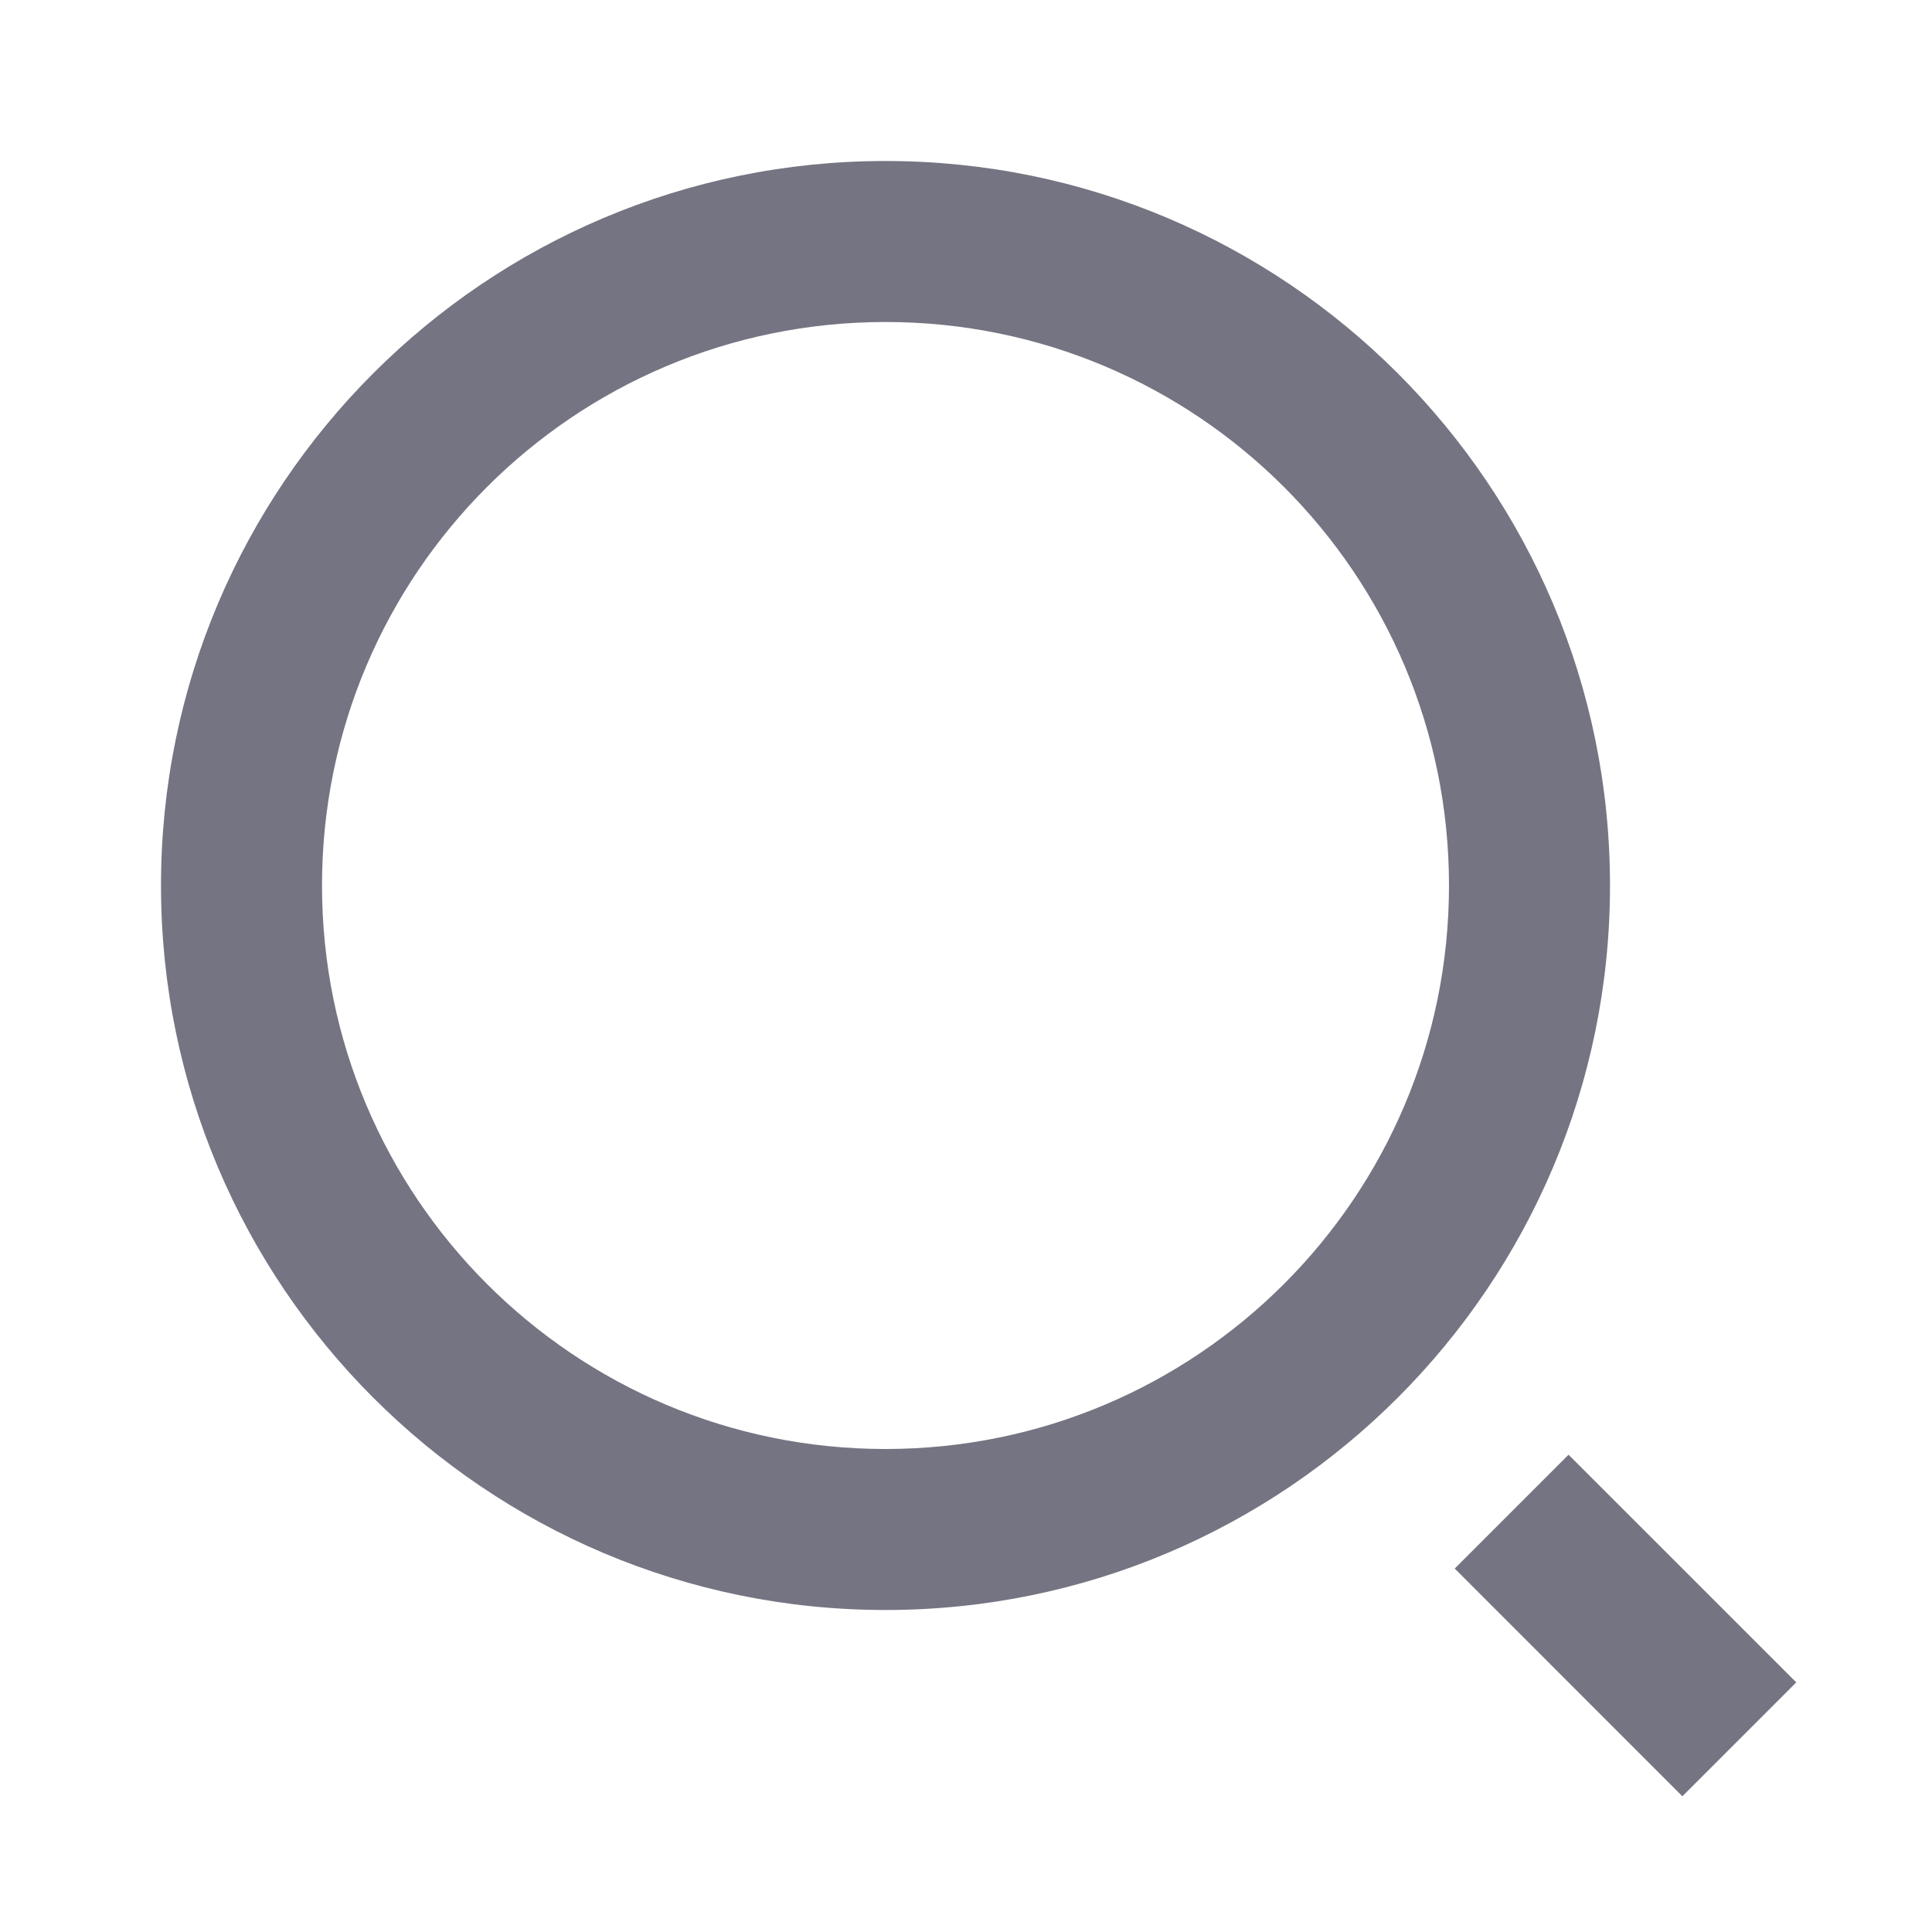
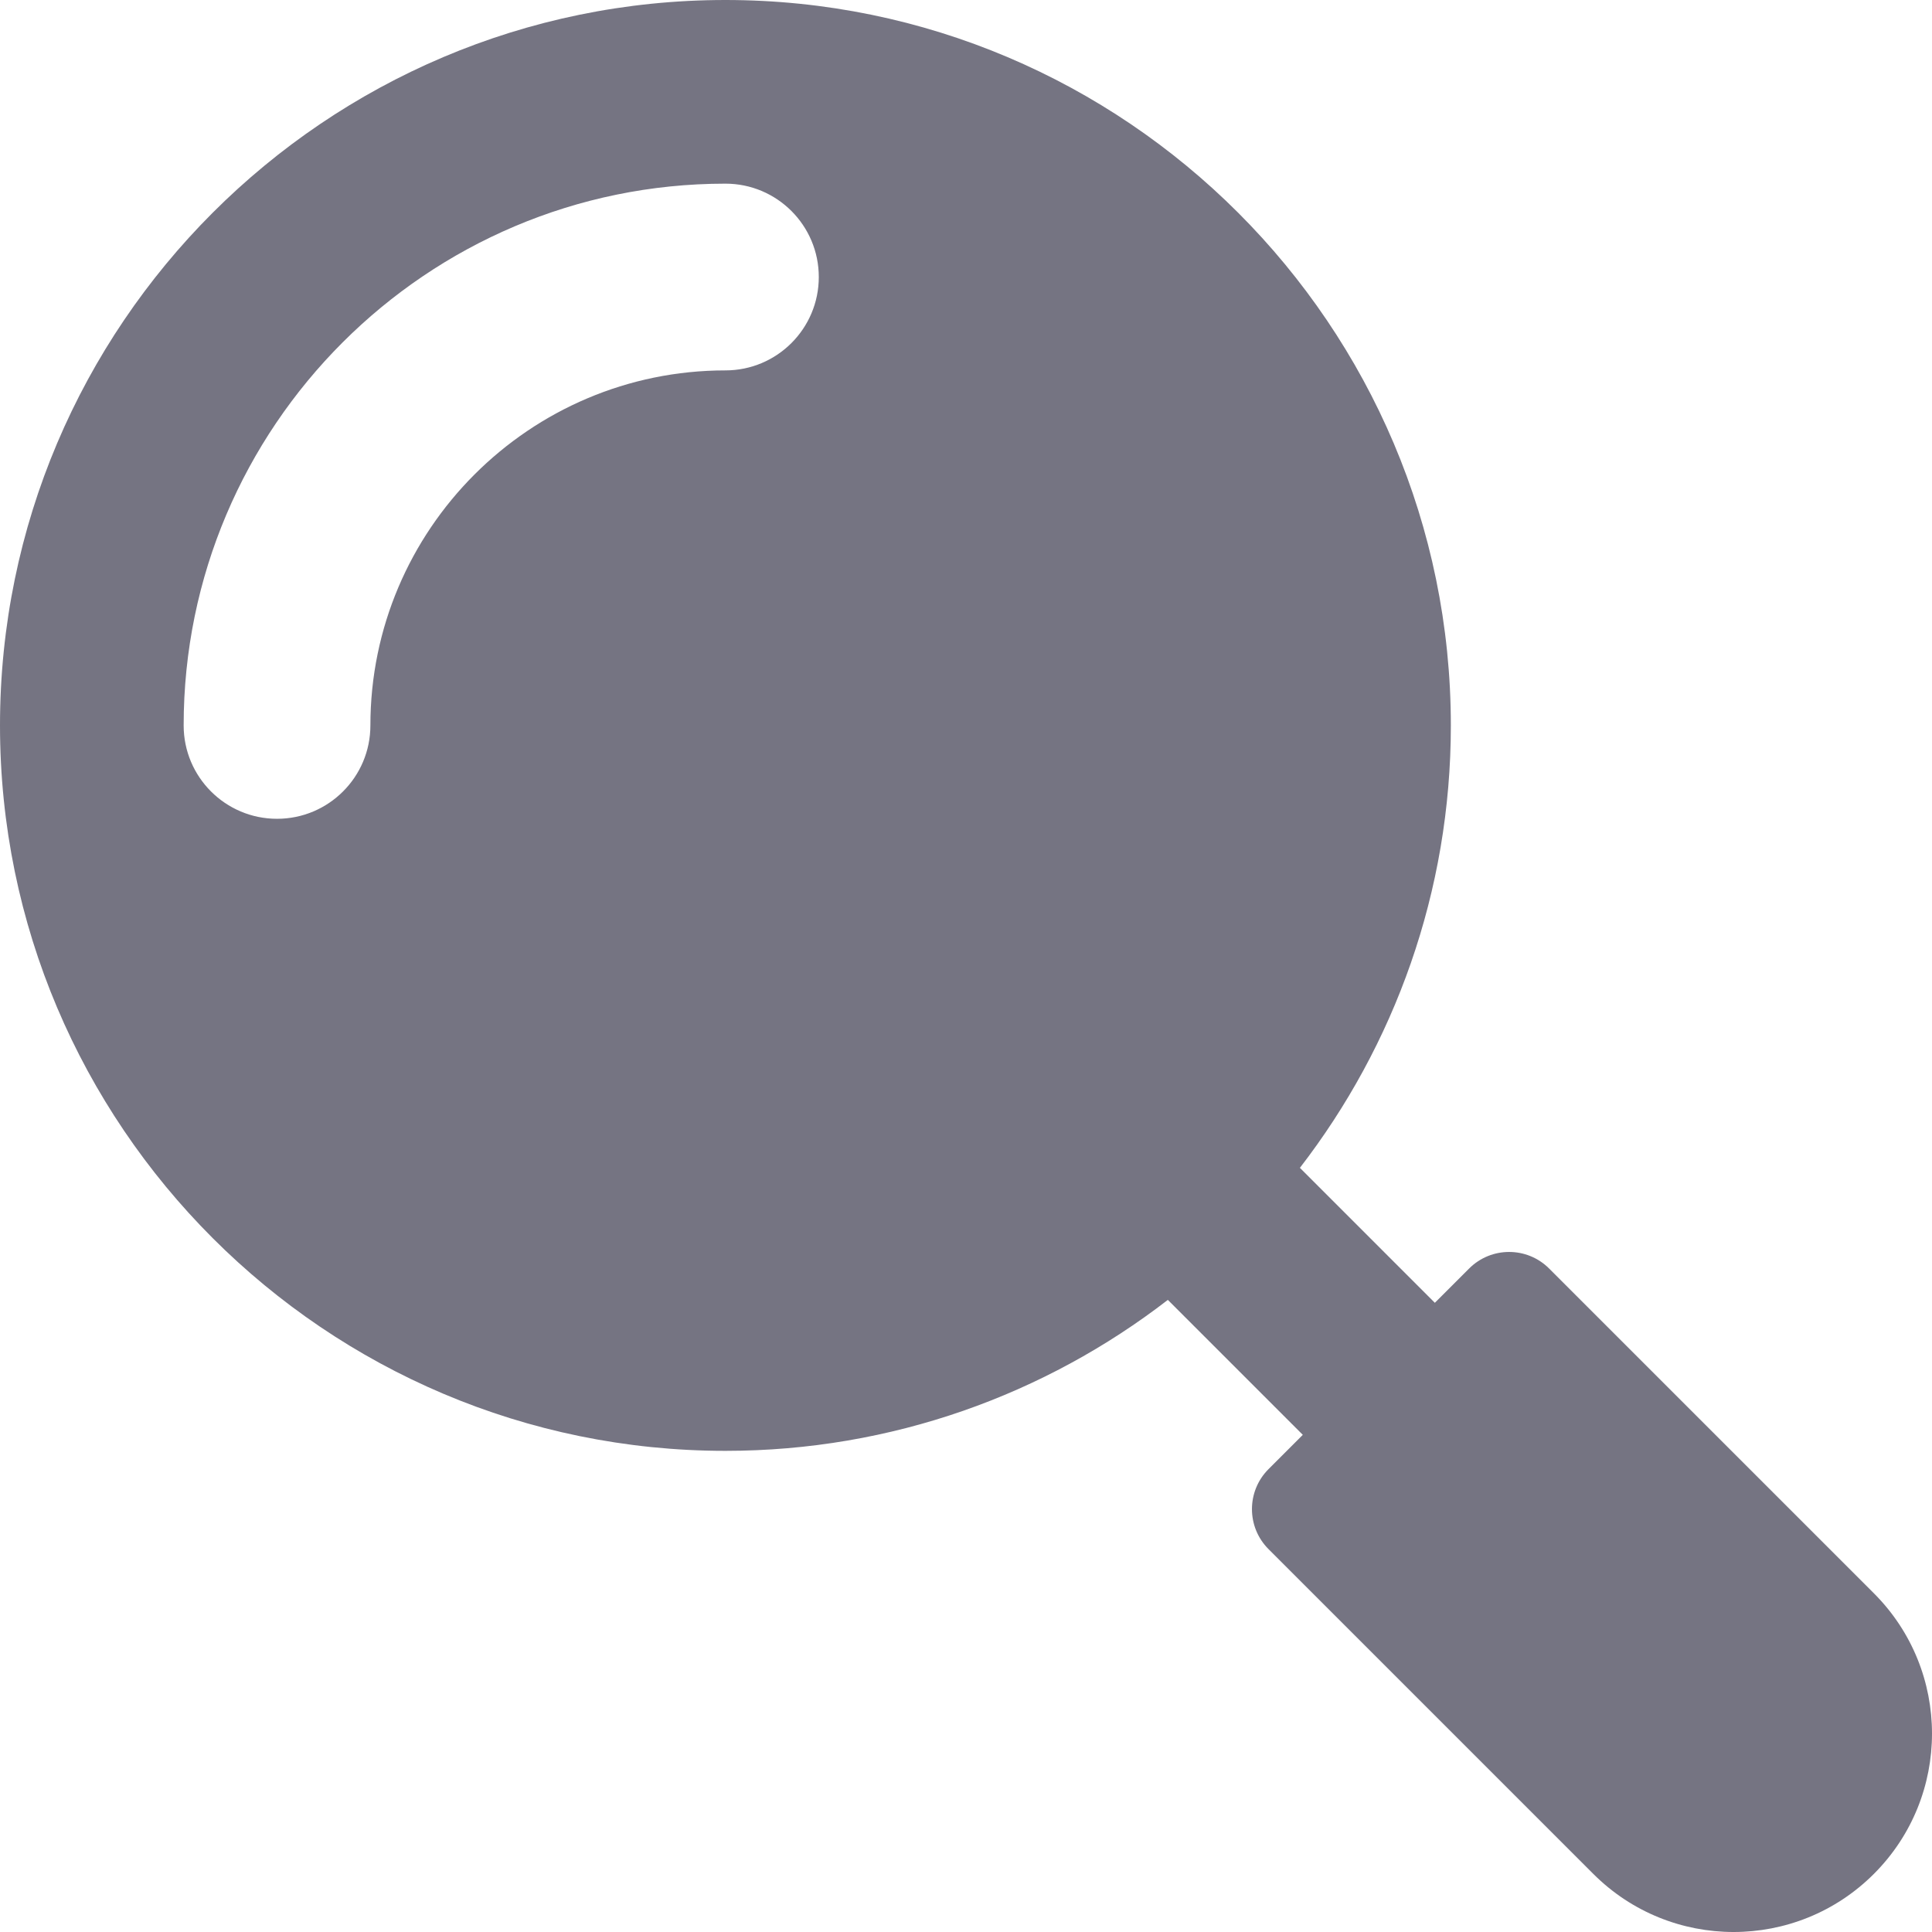
- <svg xmlns="http://www.w3.org/2000/svg" viewBox="0 0 24 24" width="24" height="24">
-   <path fill="none" d="M0 0h24v24H0z" />
-   <path d="M11 2c4.968 0 9 4.032 9 9s-4.032 9-9 9-9-4.032-9-9 4.032-9 9-9zm0 16c3.867 0 7-3.133 7-7 0-3.868-3.133-7-7-7-3.868 0-7 3.132-7 7 0 3.867 3.132 7 7 7zm8.485.071l2.829 2.828-1.415 1.415-2.828-2.829 1.414-1.414z" fill="#757482" />
+ <svg xmlns="http://www.w3.org/2000/svg" viewBox="0 0 413.842 413.842">
+   <path fill="#757482" d="M401.395,341.29l-69.568-69.568c-4.731-4.732-12.402-4.732-17.134,0l-7.343,7.343l-28.907-28.908  c20.261-26.247,32.335-59.122,32.335-94.769C310.777,69.707,241.07,0,155.389,0C69.707,0,0,69.707,0,155.388  c0,85.682,69.707,155.389,155.389,155.389c35.646,0,68.521-12.073,94.769-32.335l28.907,28.908l-7.343,7.343  c-4.731,4.731-4.731,12.402,0,17.134l69.569,69.568c16.597,16.597,43.507,16.597,60.104,0  C417.992,384.797,417.992,357.887,401.395,341.29z M155.389,79.34c-41.934,0-76.049,34.115-76.049,76.049c0,11.046-8.954,20-20,20  s-20-8.954-20-20C39.339,91.4,91.399,39.34,155.389,39.34c11.046,0,20,8.954,20,20S166.435,79.34,155.389,79.34z" />
</svg>
